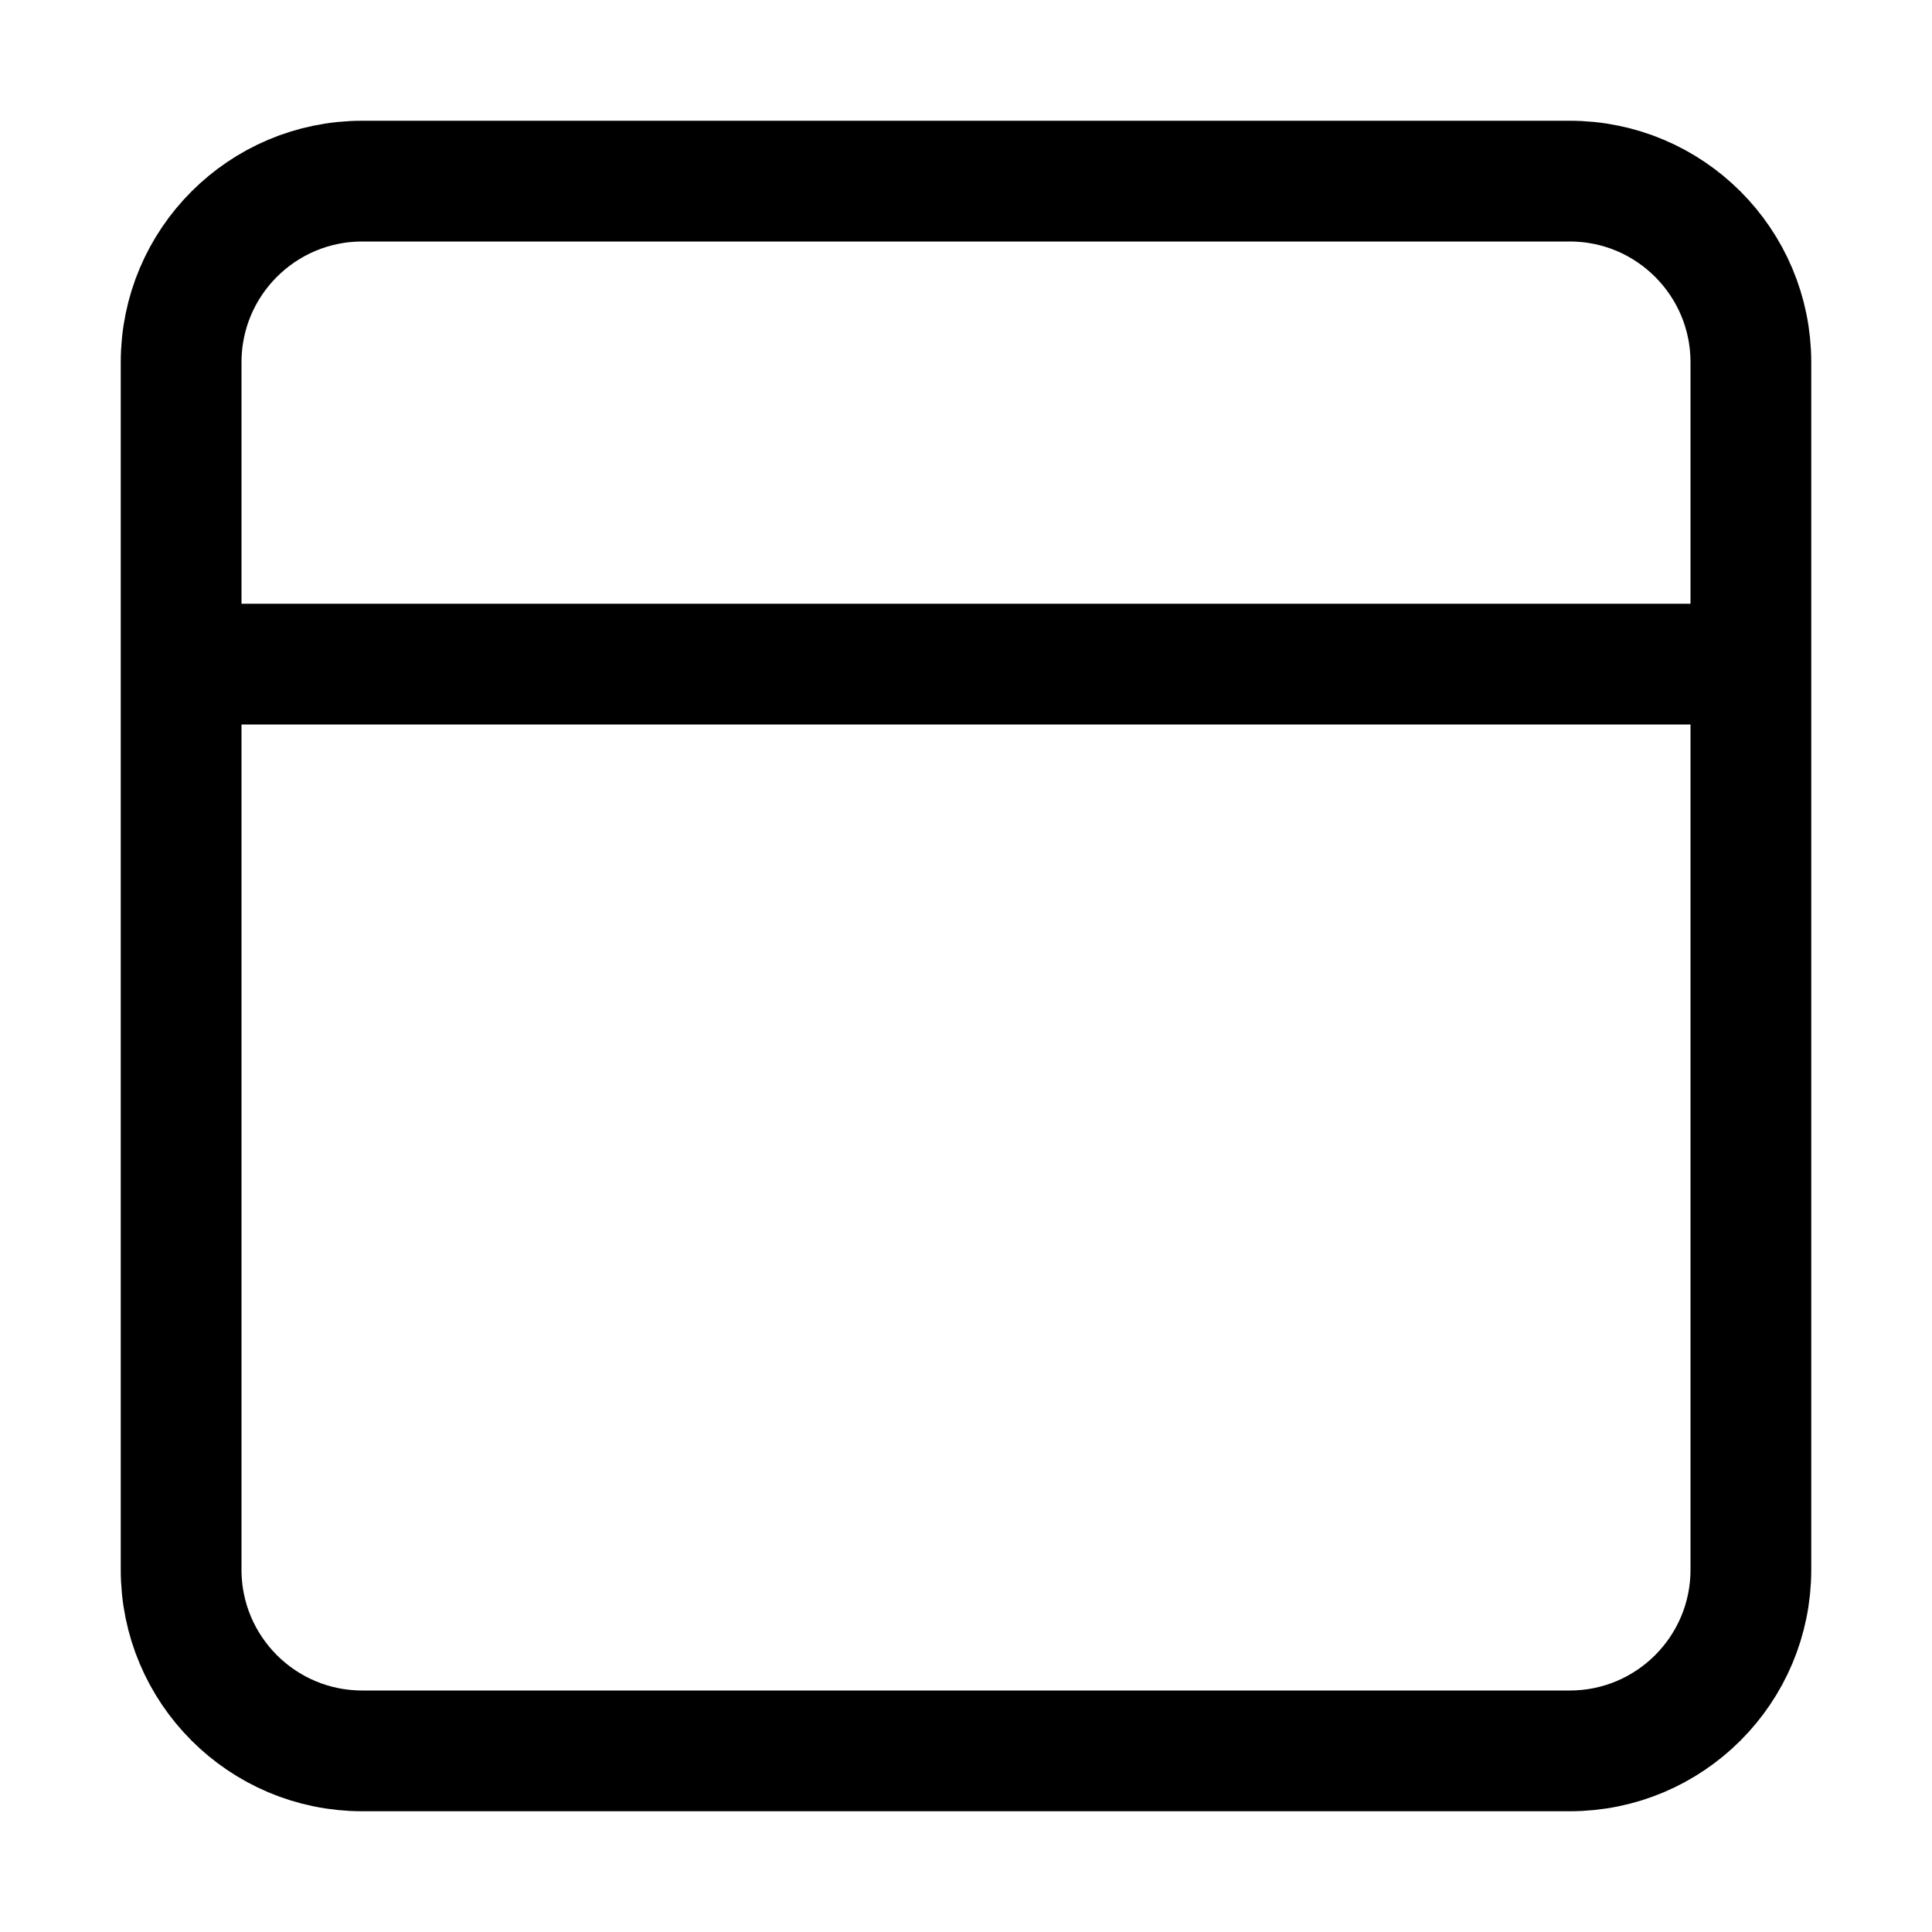
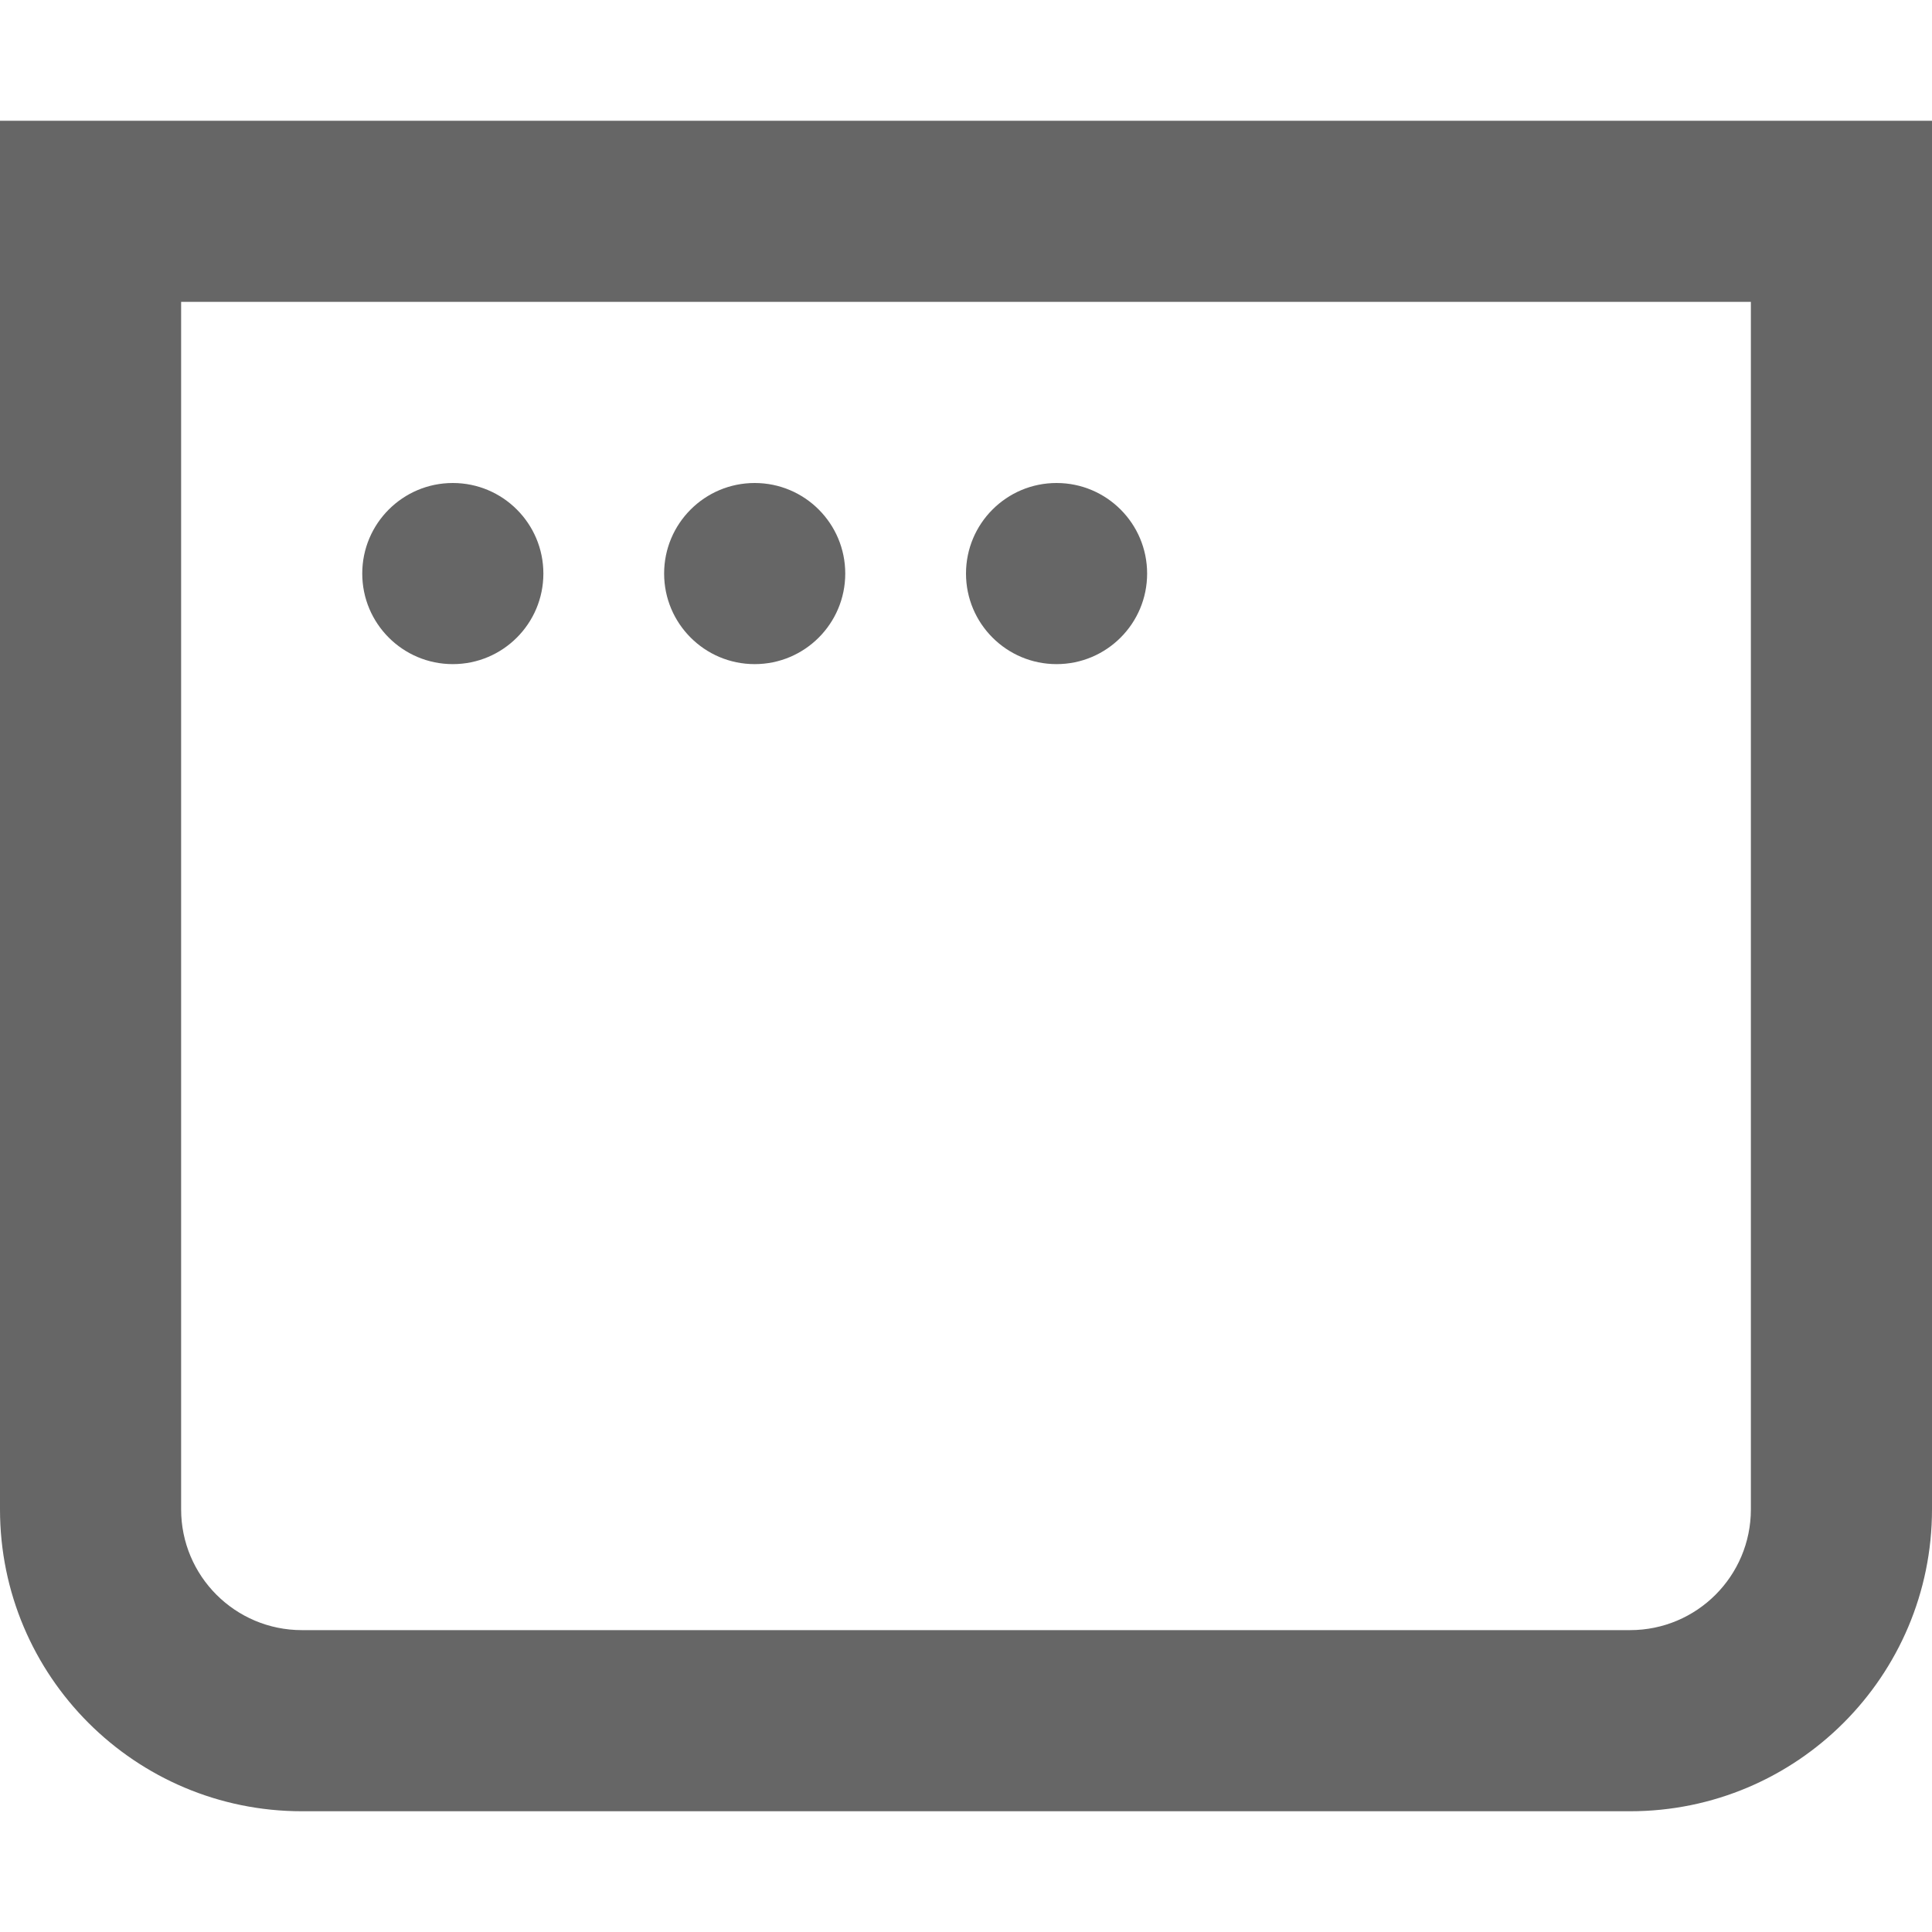
<svg xmlns="http://www.w3.org/2000/svg" fill="none" viewBox="0 0 16 16">
-   <rect x="1.5" y="1.5" width="13" height="13" rx="1.5" stroke="currentColor" />
-   <path d="M1.5 5.5h13" stroke="currentColor" />
+   <path fill-rule="evenodd" clip-rule="evenodd" d="M1.5 2.5h13v10a1 1 0 0 1-1 1h-11a1 1 0 0 1-1-1zM0 1h16v11.5a2.5 2.5 0 0 1-2.5 2.5h-11A2.5 2.5 0 0 1 0 12.5zm3.75 4.5a.75.75 0 1 0 0-1.5.75.75 0 0 0 0 1.5M7 4.75a.75.75 0 1 1-1.5 0 .75.75 0 0 1 1.5 0m1.75.75a.75.75 0 1 0 0-1.5.75.75 0 0 0 0 1.5" fill="#666" />
</svg>
